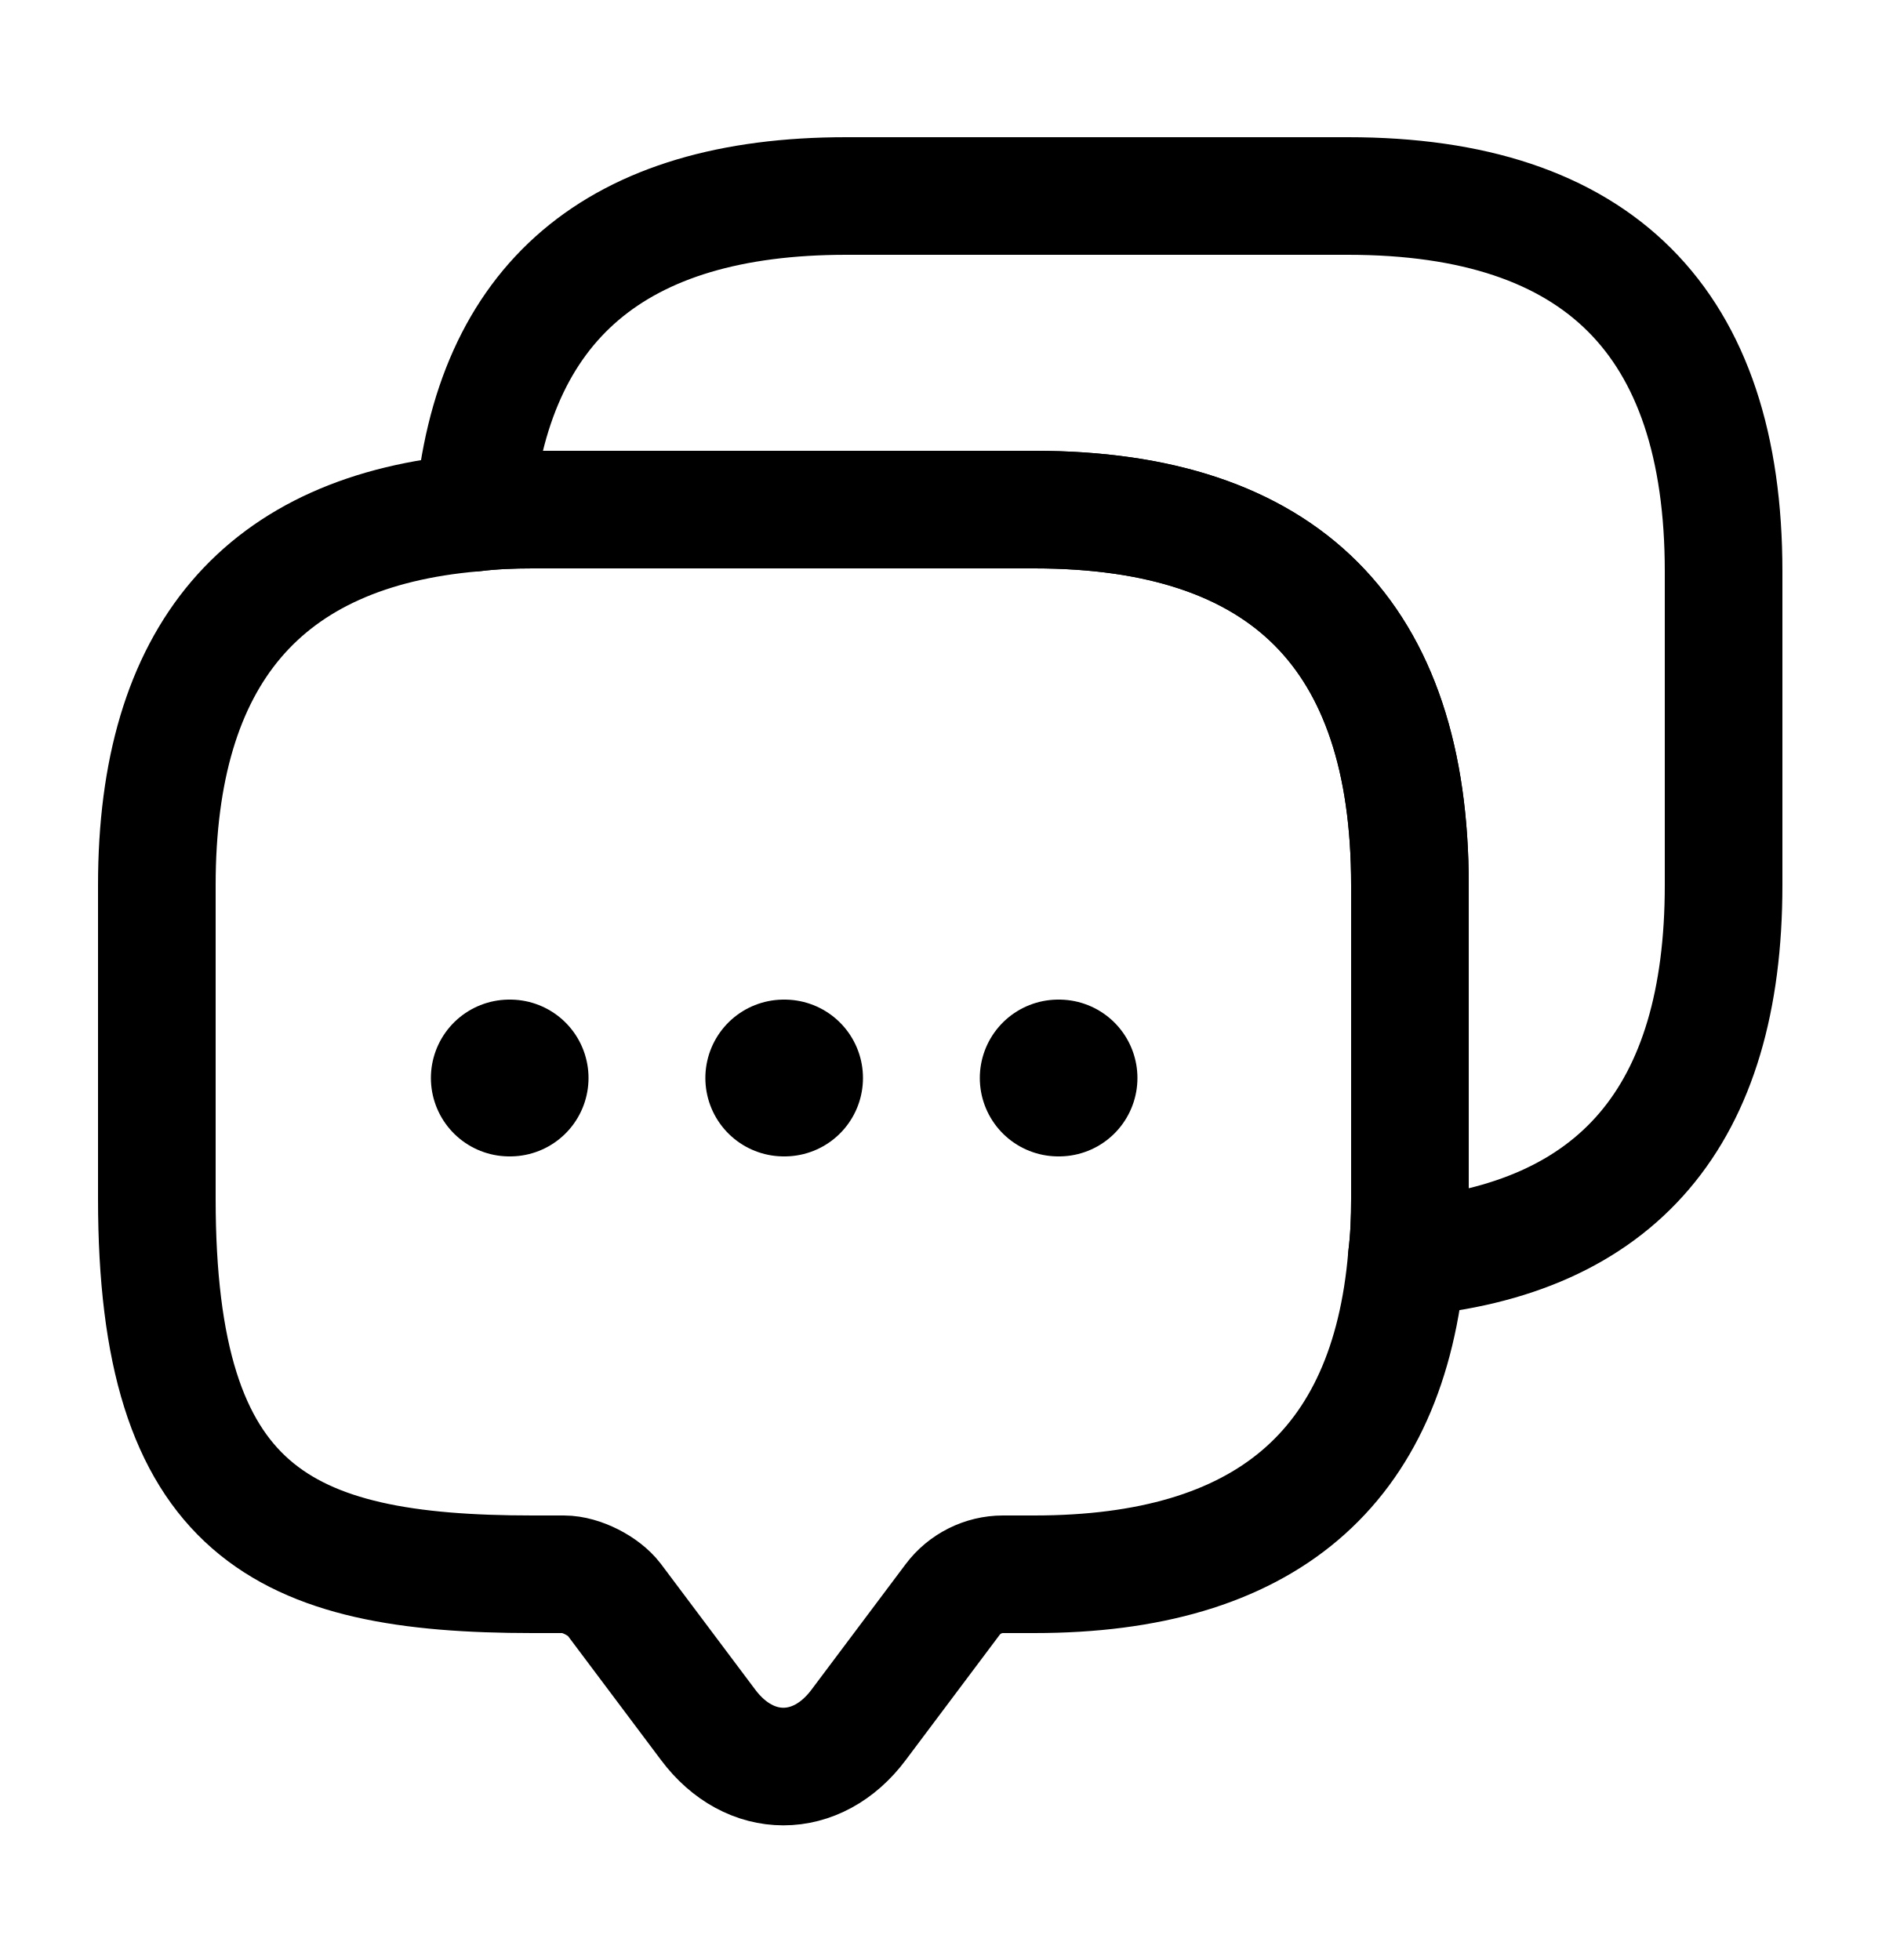
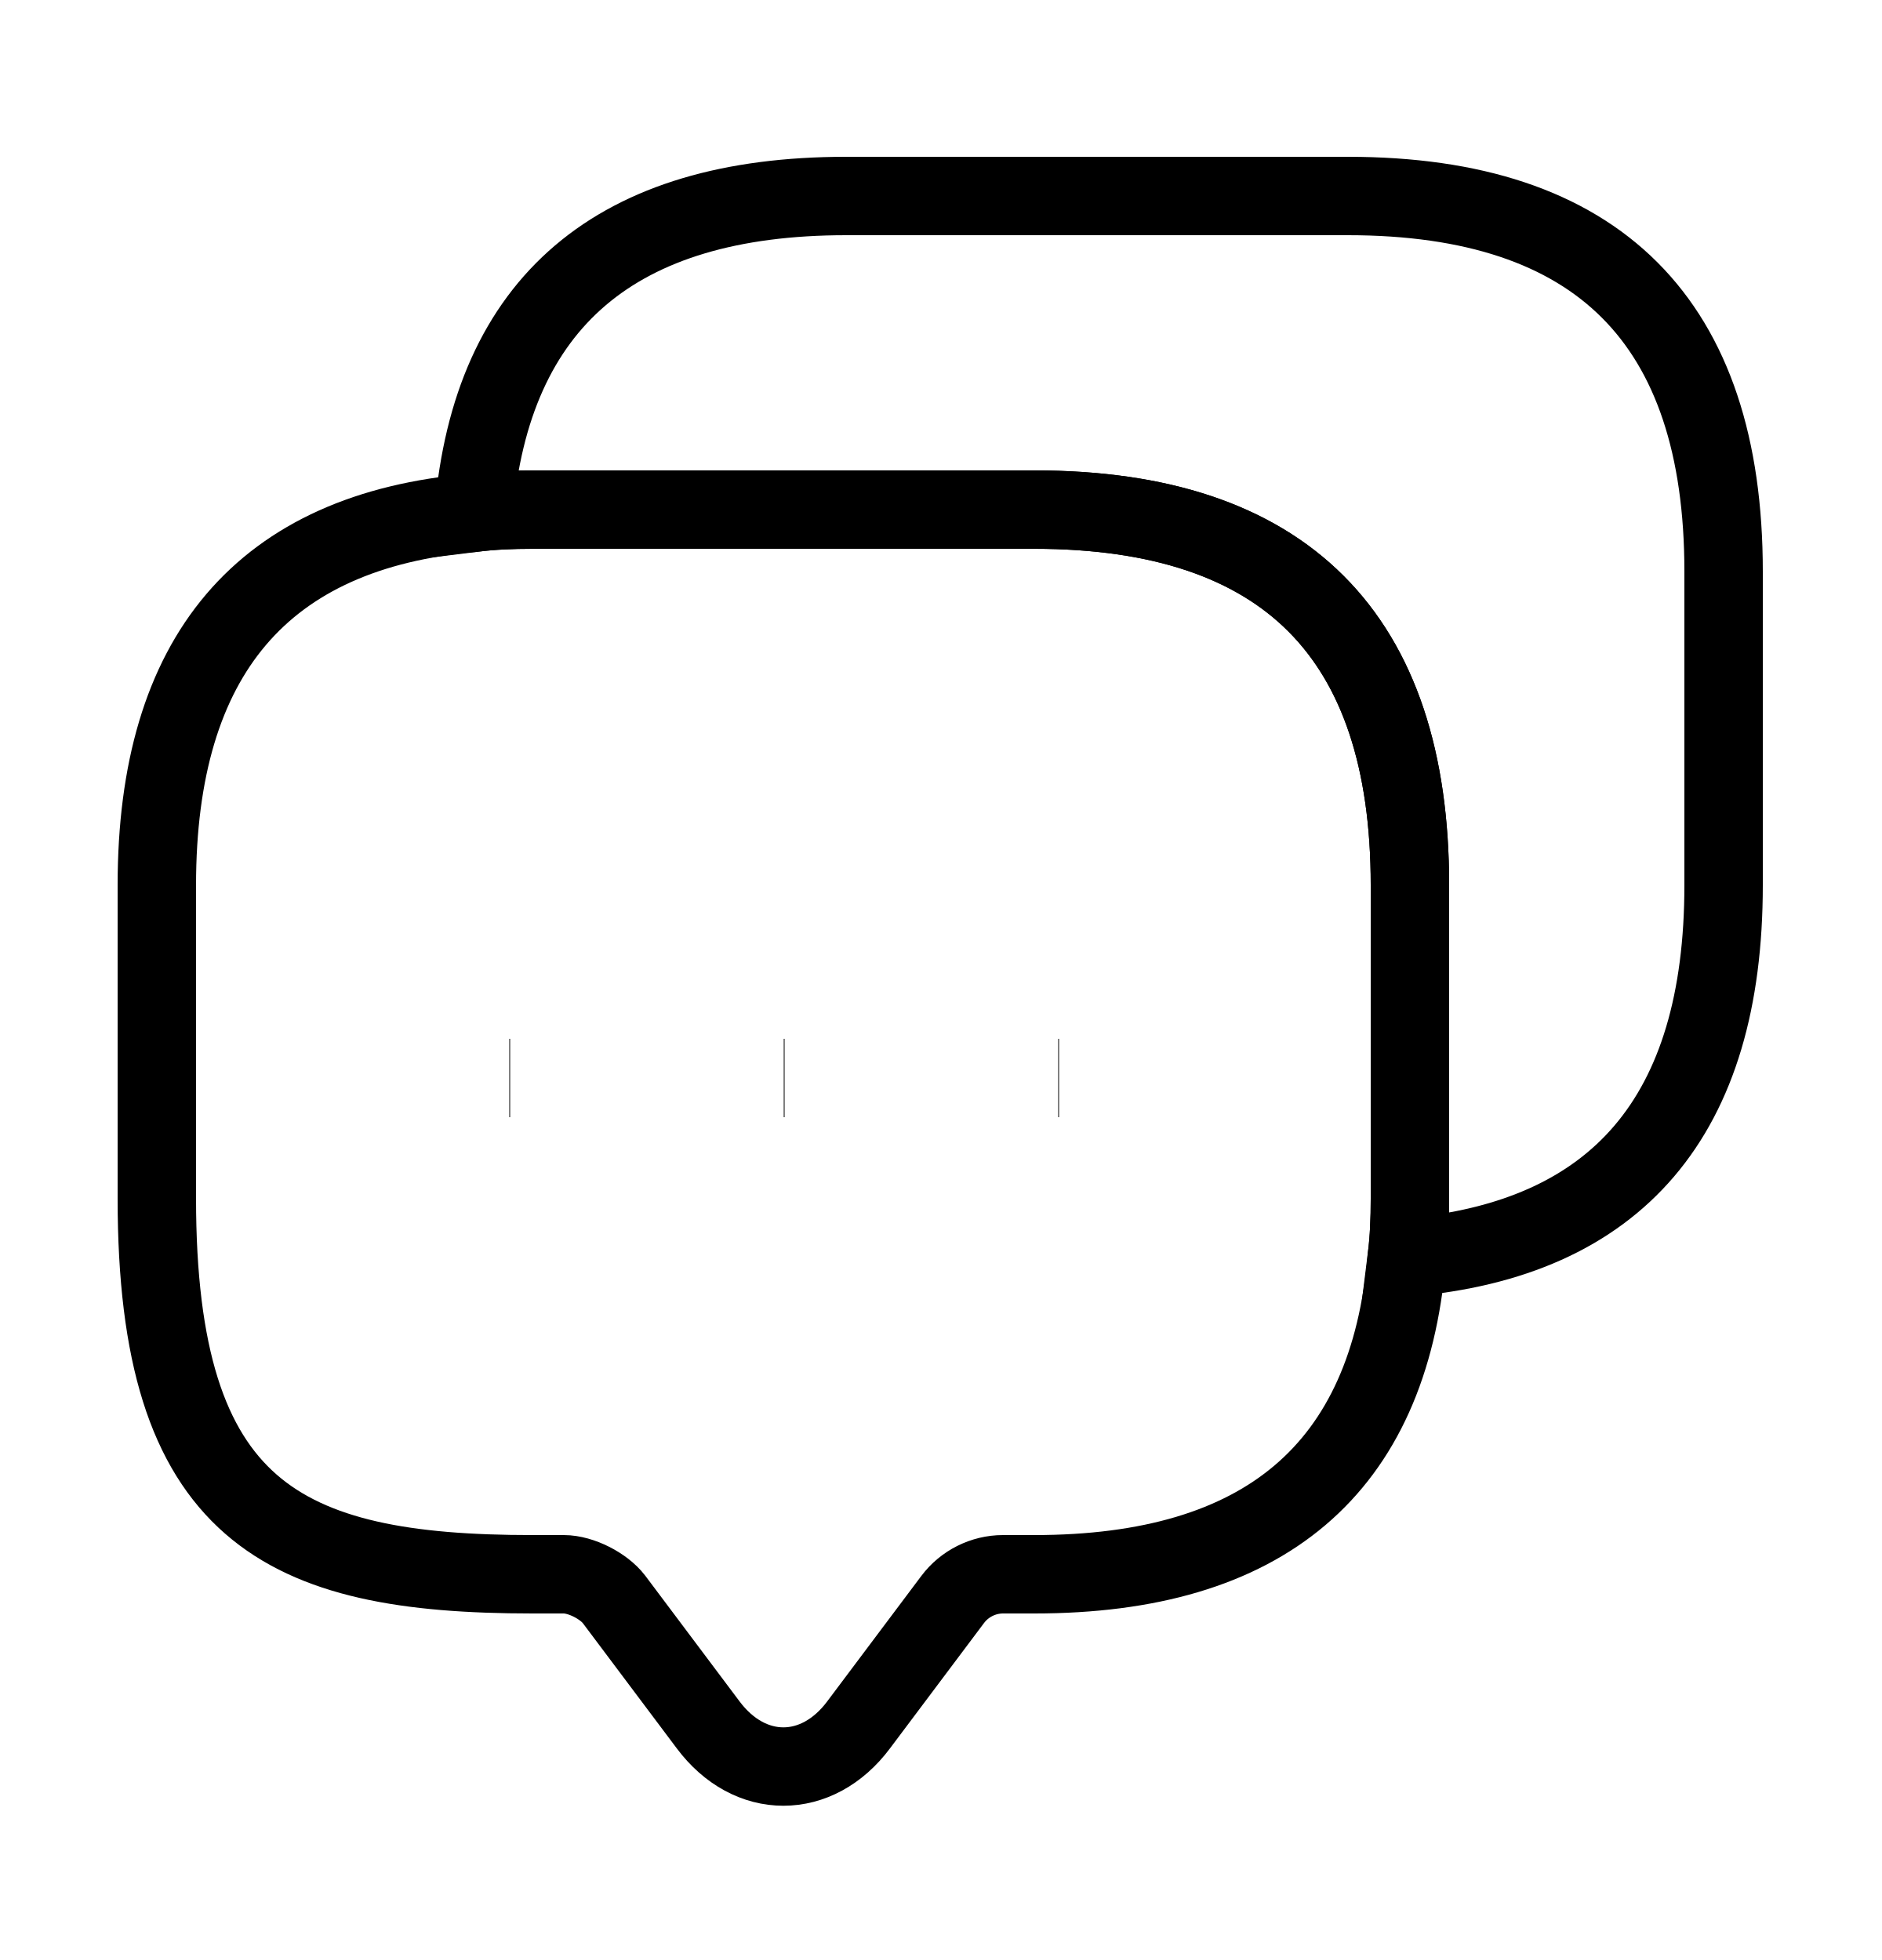
<svg xmlns="http://www.w3.org/2000/svg" width="24" height="25" viewBox="0 0 24 25" fill="none">
-   <path d="M17.98 11.29V15.29C17.98 15.55 17.97 15.8 17.94 16.04C17.71 18.74 16.12 20.08 13.19 20.08H12.79C12.54 20.08 12.3 20.2 12.15 20.4L10.95 22C10.42 22.71 9.56 22.71 9.03 22L7.83 20.4C7.7 20.23 7.41 20.08 7.19 20.08H6.79C3.6 20.08 2 19.29 2 15.29V11.29C2 8.36 3.35 6.77 6.04 6.54C6.28 6.51 6.53 6.5 6.79 6.5H13.19C16.38 6.5 17.98 8.1 17.98 11.29Z" stroke="#000" stroke-width="1.5" stroke-miterlimit="10" stroke-linecap="round" stroke-linejoin="round" />
-   <path d="M21.98 7.29V11.29C21.98 14.23 20.63 15.81 17.94 16.04C17.97 15.8 17.98 15.55 17.98 15.29V11.29C17.98 8.1 16.38 6.5 13.19 6.5H6.79C6.53 6.5 6.28 6.51 6.04 6.54C6.27 3.85 7.86 2.5 10.79 2.5H17.19C20.38 2.5 21.98 4.1 21.98 7.29Z" stroke="#000" stroke-width="1.5" stroke-miterlimit="10" stroke-linecap="round" stroke-linejoin="round" />
-   <path d="M13.495 13.75H13.505" stroke="#000" stroke-width="2" stroke-linecap="round" stroke-linejoin="round" />
-   <path d="M9.995 13.75H10.005" stroke="#000" stroke-width="2" stroke-linecap="round" stroke-linejoin="round" />
-   <path d="M6.495 13.75H6.505" stroke="#000" stroke-width="2" stroke-linecap="round" stroke-linejoin="round" />
+   <path d="M17.98 11.29V15.29C17.98 15.55 17.97 15.8 17.94 16.04C17.71 18.74 16.12 20.08 13.19 20.08H12.79C12.54 20.08 12.3 20.2 12.15 20.4L10.95 22C10.42 22.71 9.56 22.71 9.03 22L7.83 20.4C7.7 20.23 7.41 20.08 7.19 20.08H6.79C3.6 20.08 2 19.29 2 15.29V11.29C2 8.36 3.35 6.77 6.04 6.54C6.28 6.51 6.53 6.5 6.79 6.5H13.19C16.38 6.5 17.98 8.1 17.98 11.29Z" stroke="#000" strokeWidth="1.5" strokeMiterlimit="10" strokeLinecap="round" strokeLinejoin="round" />
+   <path d="M21.98 7.29V11.29C21.98 14.23 20.63 15.81 17.94 16.04C17.97 15.8 17.98 15.55 17.98 15.29V11.29C17.98 8.1 16.38 6.5 13.19 6.5H6.79C6.53 6.5 6.28 6.51 6.04 6.54C6.27 3.85 7.86 2.5 10.79 2.5H17.19C20.38 2.5 21.98 4.1 21.98 7.29Z" stroke="#000" strokeWidth="1.5" strokeMiterlimit="10" strokeLinecap="round" strokeLinejoin="round" />
+   <path d="M13.495 13.75H13.505" stroke="#000" strokeWidth="2" strokeLinecap="round" strokeLinejoin="round" />
+   <path d="M9.995 13.75H10.005" stroke="#000" strokeWidth="2" strokeLinecap="round" strokeLinejoin="round" />
+   <path d="M6.495 13.75H6.505" stroke="#000" strokeWidth="2" strokeLinecap="round" strokeLinejoin="round" />
</svg>
